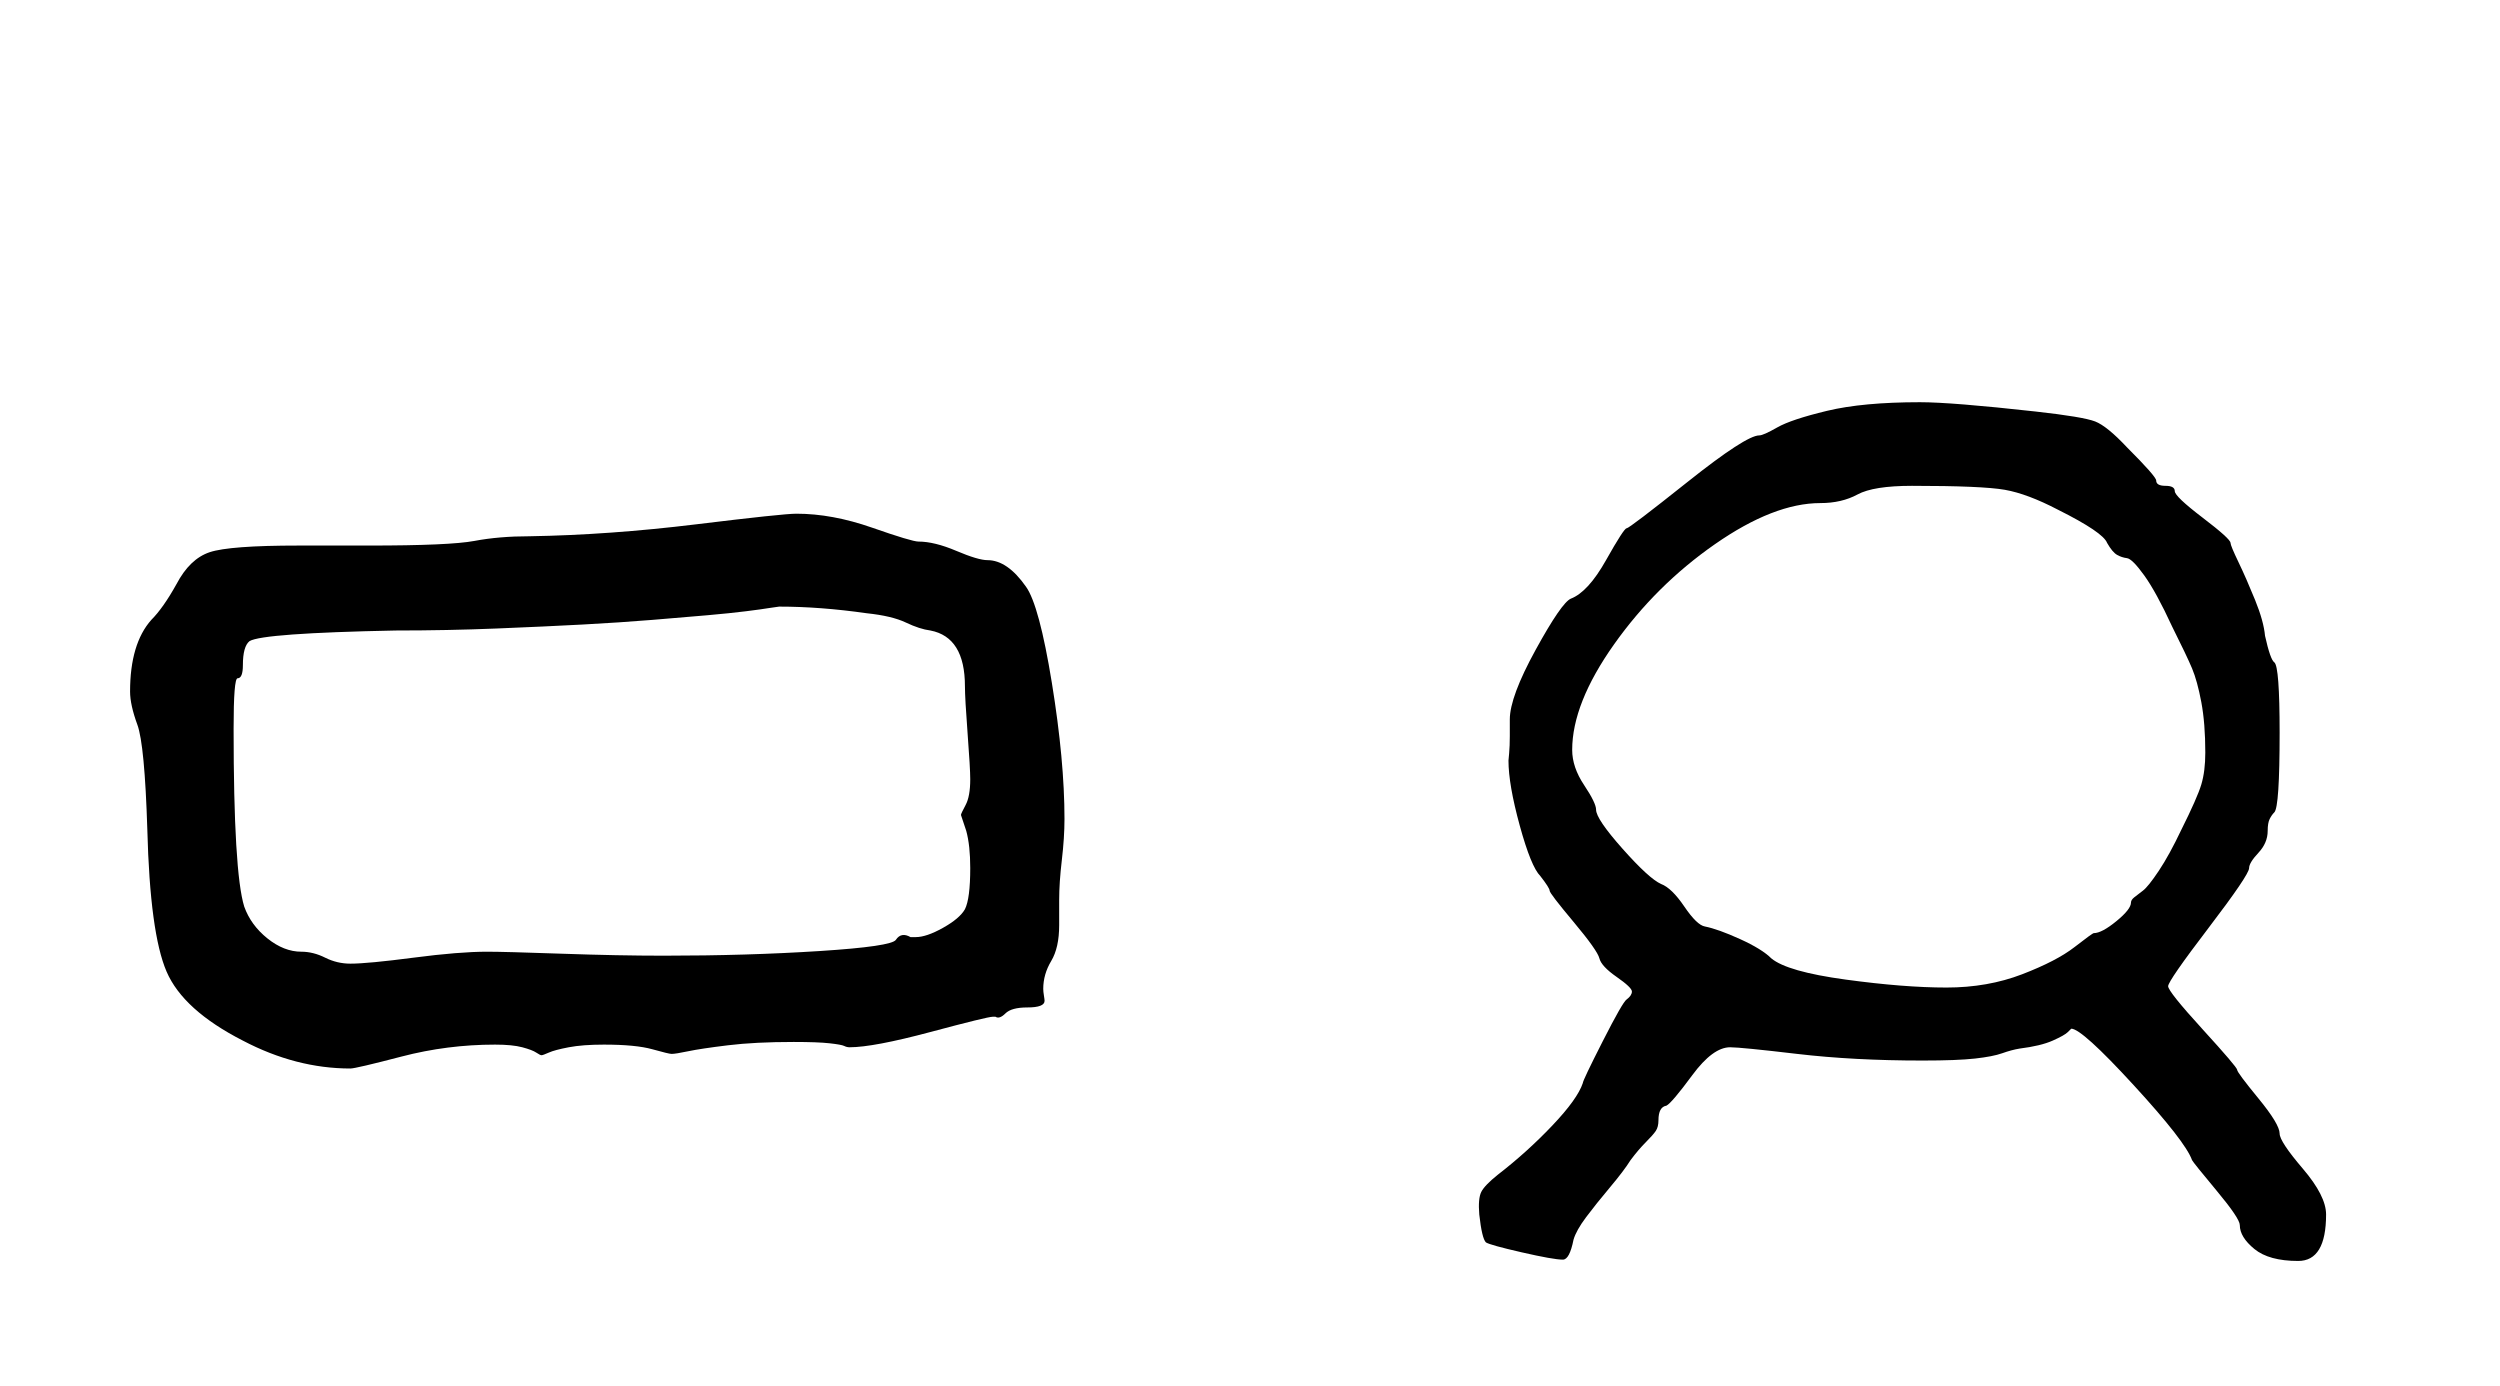
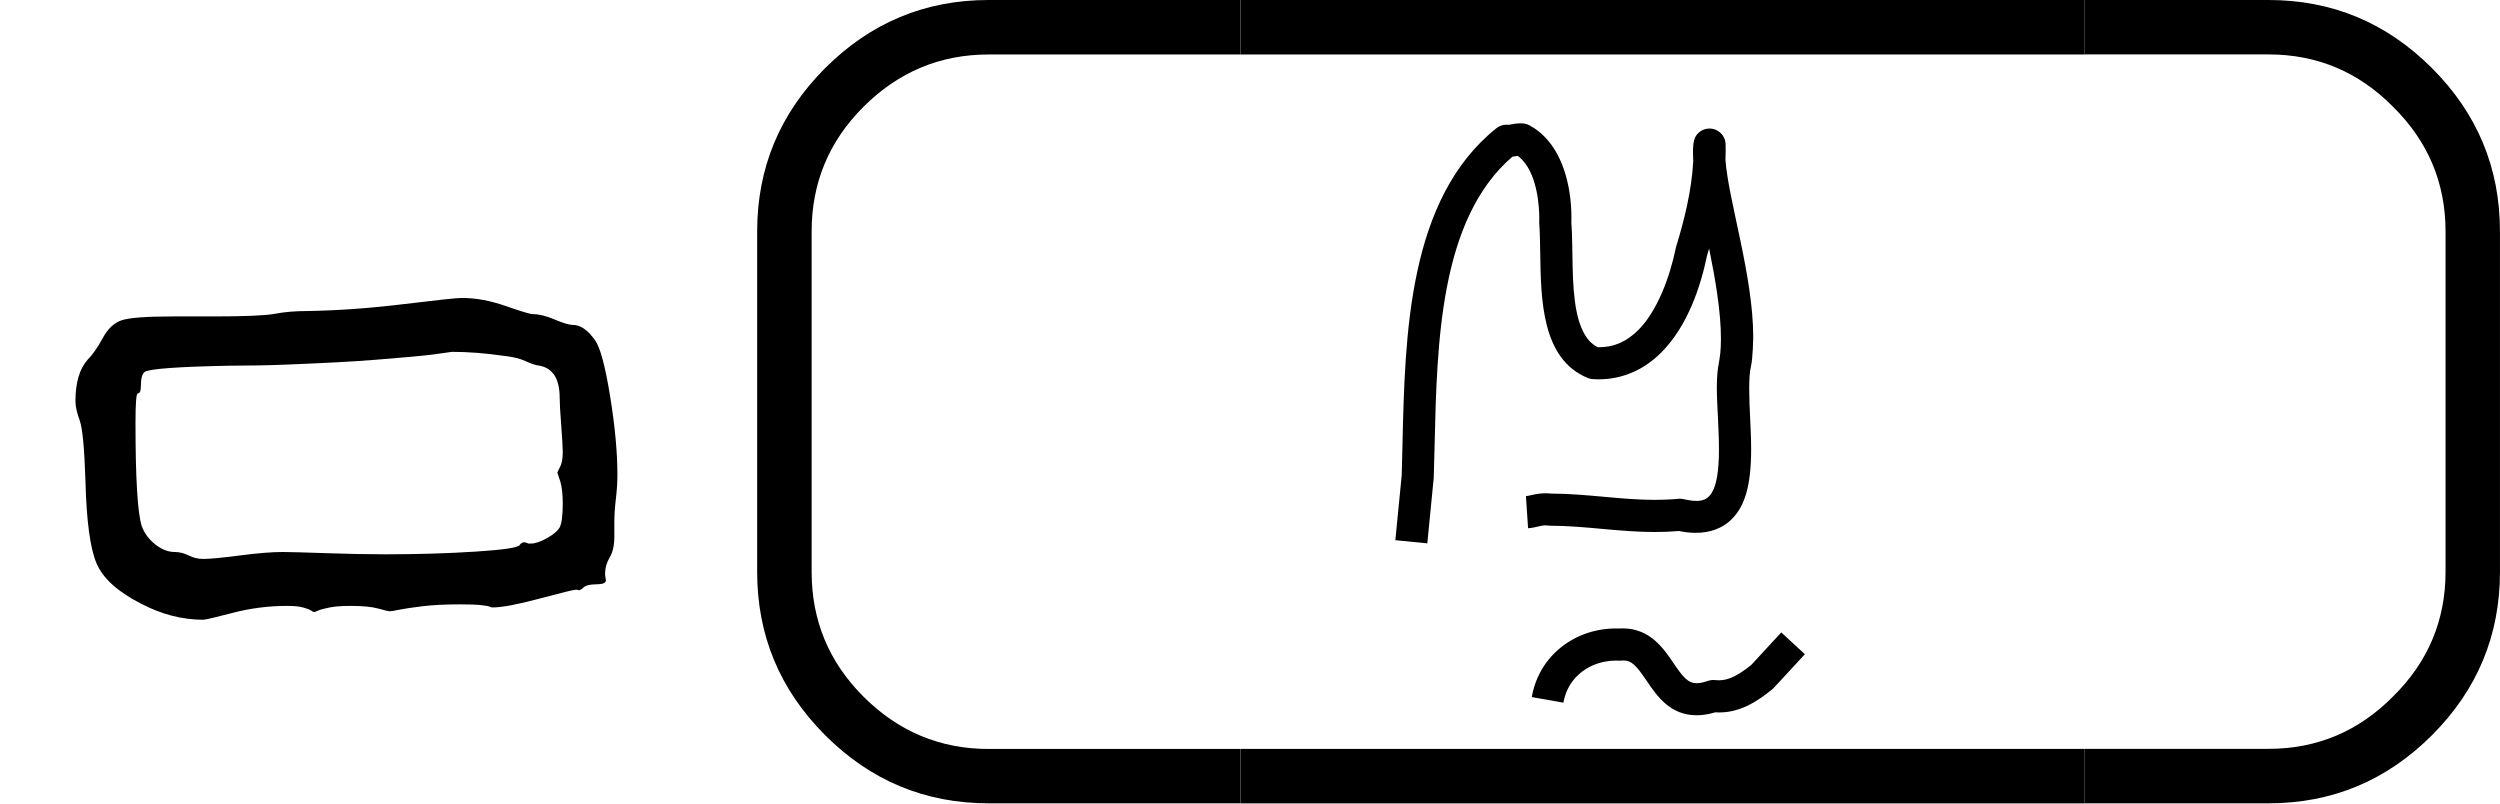
- <svg xmlns="http://www.w3.org/2000/svg" version="1.1" width="1805" height="1000" viewBox="0 0 1805 1000">
+ <svg xmlns="http://www.w3.org/2000/svg" version="1.1" width="3112" height="1000" viewBox="0 0 3112 1000">
  <path d="M373 213Q337 213 302.5 204.0Q268 195 264 195Q223 195 183 216Q138 239 125.5 268.0Q113 297 111 375Q109 439 103.5 454.0Q98 469 98 479Q98 515 114 533Q123 542 133 560Q143 579 158.0 584.0Q173 589 225 589H278Q339 589 357.5 592.5Q376 596 399 596Q459 597 524.5 605.0Q590 613 600 613Q627 613 657.0 602.5Q687 592 692 592Q704 592 720.5 585.0Q737 578 744 578Q759 578 773 558Q783 544 792.5 485.5Q802 427 802 383Q802 369 800.0 352.0Q798 335 798 322V303Q798 286 792.0 276.0Q786 266 786 255Q786 253 786.5 250.0Q787 247 787 246Q787 241 774 241Q762 241 757.5 236.5Q753 232 750 234H748Q744 234 701.0 222.5Q658 211 640 211Q638 211 636.0 212.0Q634 213 625.0 214.0Q616 215 598 215Q569 215 548.5 212.5Q528 210 518.5 208.0Q509 206 506 206Q504 206 491.5 209.5Q479 213 455 213Q439 213 428.5 211.0Q418 209 413.5 207.0Q409 205 408.0 205.0Q407 205 404.0 207.0Q401 209 393.5 211.0Q386 213 373 213ZM724 386Q724 387 727.5 393.5Q731 400 731 413Q731 421 729.0 447.5Q727 474 727 483Q727 520 701 525Q693 526 682.5 531.0Q672 536 653 538Q618 543 587 543L580 542Q574 541 562.0 539.5Q550 538 533.0 536.5Q516 535 491.5 533.0Q467 531 439.0 529.5Q411 528 374.0 526.5Q337 525 298 525Q198 523 188 517Q183 513 183 499Q183 489 179 489Q176 489 176 451Q176 343 184 317Q189 303 201.5 293.0Q214 283 227 283Q236 283 245.0 278.5Q254 274 264 274Q277 274 311.5 278.5Q346 283 367 283Q380 283 423.0 281.5Q466 280 500 280Q563 280 617.5 283.5Q672 287 675 292Q679 298 686 294H690Q698 294 710.5 301.0Q723 308 727 315Q731 323 731 346Q731 363 728 374Z" transform="translate(0.00,958.33) scale(0.9583,-0.9583)" fill="#000000" />
-   <path d="M342 672Q345 672 355.5 678.0Q366 684 393.0 690.5Q420 697 463 697Q487 697 550 690Q586 686 595.0 682.5Q604 679 619 663Q641 641 641 638Q641 634 648.0 634.0Q655 634 655 630Q655 626 676.0 610.0Q697 594 697 591Q697 589 703.0 576.5Q709 564 715.5 548.0Q722 532 723 521Q727 503 730 501Q734 498 734 448Q734 420 733.0 405.0Q732 390 730.0 388.0Q728 386 726.5 383.0Q725 380 725 374Q725 365 718.0 357.5Q711 350 711 346Q711 341 680.5 301.0Q650 261 650.0 257.0Q650 253 676.0 224.5Q702 196 702 194Q702 192 718.0 172.5Q734 153 734 146Q734 140 751.5 119.5Q769 99 769 85Q769 50 748 50Q726 50 715.0 59.0Q704 68 704 77Q704 82 686.5 103.0Q669 124 668 126Q663 140 624.0 182.5Q585 225 577 225Q577 225 574.5 222.5Q572 220 563.0 216.0Q554 212 538 210Q532 209 525.0 206.5Q518 204 504.5 202.5Q491 201 465 201Q413 201 370.5 206.0Q328 211 320 211Q307 211 291.5 190.0Q276 169 272 167Q266 166 266 156Q266 151 264.0 148.0Q262 145 256.5 139.5Q251 134 245 126Q240 118 229.5 105.5Q219 93 211.5 83.0Q204 73 202 66Q199 51 194 51Q187 51 163.0 56.5Q139 62 136 64Q133 67 131 85Q130 97 132.5 102.0Q135 107 145 115Q167 132 186.0 152.0Q205 172 209 184Q209 186 224.0 215.5Q239 245 242 247Q246 250 246.0 253.0Q246 256 234.5 264.0Q223 272 221.5 278.0Q220 284 202.0 305.5Q184 327 184 329Q184 331 177 340Q170 347 161.5 378.0Q153 409 153 427Q153 427 153.5 432.5Q154 438 154.0 445.5Q154 453 154 458Q154 475 173.5 510.5Q193 546 200 549Q213 554 226.5 578.0Q240 602 242 602Q244 602 288.0 637.0Q332 672 342 672ZM567 616Q544 628 527.0 631.0Q510 634 457 634Q428 634 416.0 627.5Q404 621 388 621Q353 621 308.5 590.0Q264 559 232.5 514.5Q201 470 201 435Q201 422 210.0 408.5Q219 395 219 390Q219 383 239.0 360.5Q259 338 268 334Q276 331 285.5 317.0Q295 303 301 302Q311 300 327.5 292.5Q344 285 351 278Q363 268 407.0 262.0Q451 256 483 256Q514 256 540.0 266.0Q566 276 579.5 286.5Q593 297 594 297Q600 297 611.0 306.0Q622 315 622 320Q622 322 624.5 324.0Q627 326 631.0 329.0Q635 332 643.0 344.0Q651 356 660 375Q672 399 675.0 409.0Q678 419 678 433Q678 455 675.0 471.0Q672 487 668.0 496.5Q664 506 653 528Q641 554 632.0 566.5Q623 579 619.0 579.5Q615 580 611.5 582.0Q608 584 604 591Q601 599 567 616Z" transform="translate(942.50,958.33) scale(0.9583,-0.9583)" fill="#000000" />
+   <path d="M 24.638,12.488 H 20.722 q -1.482,0 -2.54,-1.058 -1.058,-1.058 -1.058,-2.54 V 3.598 q 0,-1.482 1.058,-2.54 Q 19.241,4e-6 20.722,4e-6 h 3.916 V 0.847 H 20.722 q -1.132,0 -1.947,0.815 -0.804,0.804 -0.804,1.937 v 5.292 q 0,1.132 0.804,1.937 0.815,0.815 1.947,0.815 h 3.916 z" transform="translate(-428.69,0.00) scale(80.0747,80.0747)" fill="#000000" />
+   <path d="M 75.015,0.847 V 4e-6 h 13.123 v 0.847 z m 0,11.642 v -0.847 h 13.123 v 0.847 z" transform="translate(-4462.58,0.00) scale(80.0747,80.0747)" fill="#000000" />
+   <path d="m 87.715,4e-6 h 2.857 q 1.482,0 2.54,1.058 1.058,1.058 1.058,2.54 v 5.292 q 0,1.482 -1.058,2.54 -1.058,1.058 -2.54,1.058 h -2.857 v -0.847 h 2.857 q 1.132,0 1.937,-0.815 0.815,-0.804 0.815,-1.937 V 3.598 q 0,-1.132 -0.815,-1.937 -0.804,-0.815 -1.937,-0.815 h -2.857 z" transform="translate(-4428.68,0.00) scale(80.0747,80.0747)" fill="#000000" />
+   <path d="M 427.60,902.87 C 389.78,902.87 353.14,925.73 345.61,968.37 C 345.61,968.37 296.38,959.68 296.39,959.63 C 307.82,894.86 363.43,852.88 427.55,852.88 C 429.20,852.88 430.85,852.91 432.51,852.97 C 434.36,852.84 436.19,852.78 437.99,852.78 C 480.36,852.78 501.45,883.93 516.73,906.51 C 531.67,928.57 539.40,938.05 553.12,938.05 C 564.33,938.05 570.54,933.00 579.00,933.00 C 582.08,933.00 583.38,933.56 587.73,933.56 C 603.39,933.56 618.75,925.01 637.89,909.68 L 684.62,859.05 L 721.38,892.95 C 672.14,946.30 672.14,946.30 670.72,947.44 C 649.72,964.45 622.72,983.58 588.06,983.58 C 586.01,983.58 583.93,983.51 581.83,983.38 C 571.83,986.40 562.14,987.94 552.89,987.94 C 511.48,987.94 490.96,957.64 475.30,934.51 C 458.85,910.21 451.66,902.71 439.15,902.71 C 436.30,902.71 435.16,903.00 433.00,903.00 C 432.95,903.00 429.39,902.87 427.60,902.87  Z M 308.00,222.00 C 308.00,221.06 308.12,218.78 308.12,214.56 C 308.12,200.07 306.14,140.92 274.62,117.52 C 266.43,118.82 266.43,118.82 266.20,118.85 C 153.66,215.68 148.89,406.55 145.20,568.63 C 144.43,602.28 144.04,616.80 143.87,618.46 L 133.87,720.46 C 133.87,720.46 84.12,715.58 84.13,715.54 C 94.04,614.39 94.04,614.39 94.04,614.39 C 94.50,599.22 94.85,583.54 95.22,567.48 C 99.14,395.34 103.94,184.51 241.39,74.47 C 245.94,70.83 251.47,69.00 257.00,69.00 C 258.06,69.00 259.11,69.07 260.16,69.20 C 260.98,69.09 262.45,68.87 264.25,68.56 C 267.72,67.97 272.40,66.92 278.67,66.92 C 283.28,66.92 287.89,67.29 292.94,70.03 C 312.90,80.88 335.48,102.36 348.42,144.82 C 355.46,167.93 358.12,192.07 358.12,214.11 C 358.12,216.57 358.09,219.01 358.02,221.41 C 360.99,261.58 357.56,317.44 366.11,359.54 C 374.56,401.14 391.43,411.43 398.92,415.23 C 399.56,415.25 400.19,415.25 400.83,415.25 C 426.04,415.25 445.34,405.33 462.23,388.44 C 492.03,358.64 511.36,305.56 520.52,260.94 C 520.68,260.18 520.87,259.41 521.10,258.66 C 533.66,217.59 545.29,171.44 547.67,125.40 C 547.38,121.16 547.22,117.02 547.22,112.97 C 547.22,93.20 550.15,87.49 555.32,82.32 C 560.20,77.44 566.60,75.00 573.00,75.00 C 586.56,75.00 597.63,85.80 597.99,99.34 C 598.07,102.49 598.11,105.63 598.11,108.77 C 598.11,113.86 598.00,118.93 597.80,123.97 C 602.60,188.08 640.97,304.59 640.97,399.17 C 640.97,399.64 640.65,432.25 637.27,446.01 C 635.43,453.48 634.74,465.32 634.74,479.64 C 634.74,511.26 637.75,542.42 637.75,574.18 C 637.75,631.72 627.52,662.86 607.58,682.80 C 593.13,697.25 573.78,704.09 551.52,704.09 C 543.18,704.09 534.43,703.13 525.38,701.25 C 512.57,702.35 500.08,702.80 487.86,702.80 C 431.18,702.80 380.41,693.17 324.92,692.99 C 321.93,692.99 320.57,692.46 317.30,692.46 C 309.94,692.46 302.64,696.14 290.65,696.94 L 287.33,647.06 C 292.28,646.73 302.94,642.55 318.02,642.55 C 320.73,642.55 323.58,642.69 326.55,643.01 C 384.15,643.35 434.74,652.79 488.18,652.79 C 508.57,652.79 526.61,651.00 527.00,651.00 C 533.16,651.00 540.80,654.39 552.60,654.39 C 570.06,654.39 587.67,646.56 587.67,574.41 C 587.67,558.57 586.91,541.61 586.10,524.85 C 585.32,508.84 584.37,493.08 584.37,478.05 C 584.37,437.57 590.75,441.09 590.75,401.76 C 590.75,360.18 582.16,310.02 572.38,261.76 C 571.34,265.29 570.29,268.78 569.24,272.22 C 559.08,321.16 539.03,382.35 497.58,423.80 C 473.13,448.24 440.32,465.23 400.37,465.23 C 388.84,465.23 386.19,464.23 383.49,463.13 C 311.99,433.80 310.64,341.42 309.59,269.49 C 309.01,230.08 308.00,222.48 308.00,222.00 Z" transform="translate(1669.62,100.00) scale(0.8,0.8)" fill="#000000" />
</svg>
